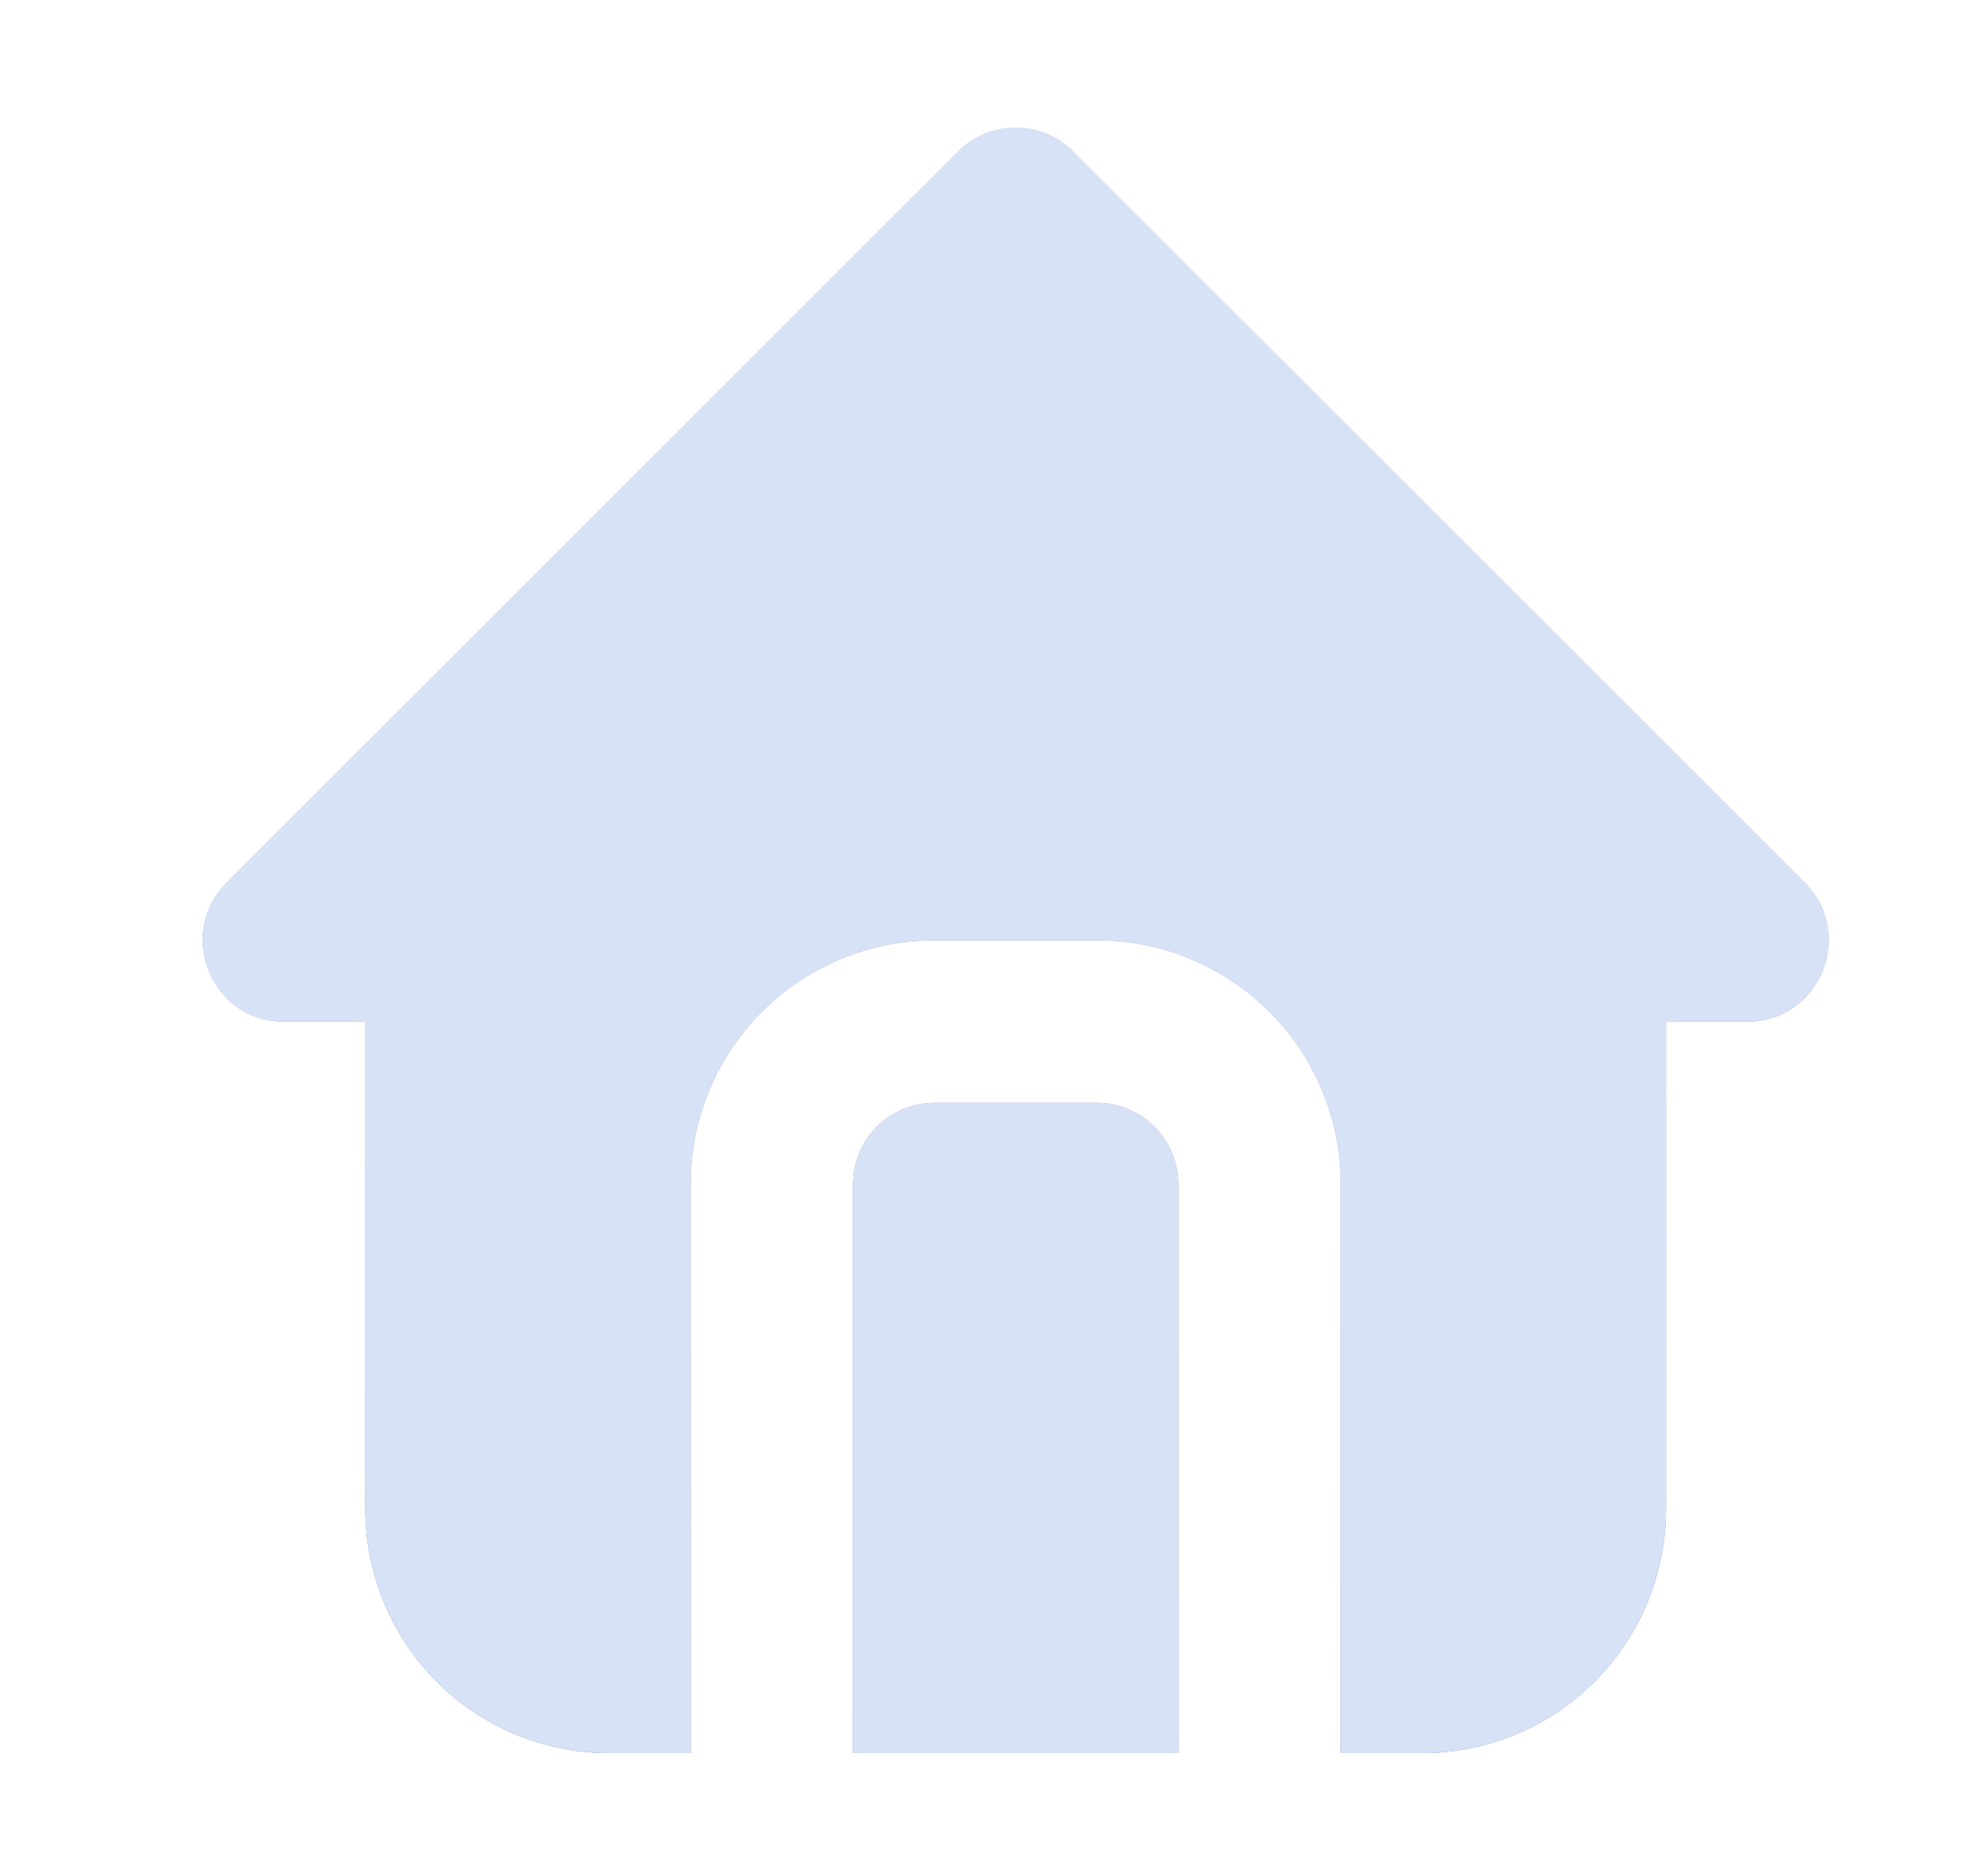
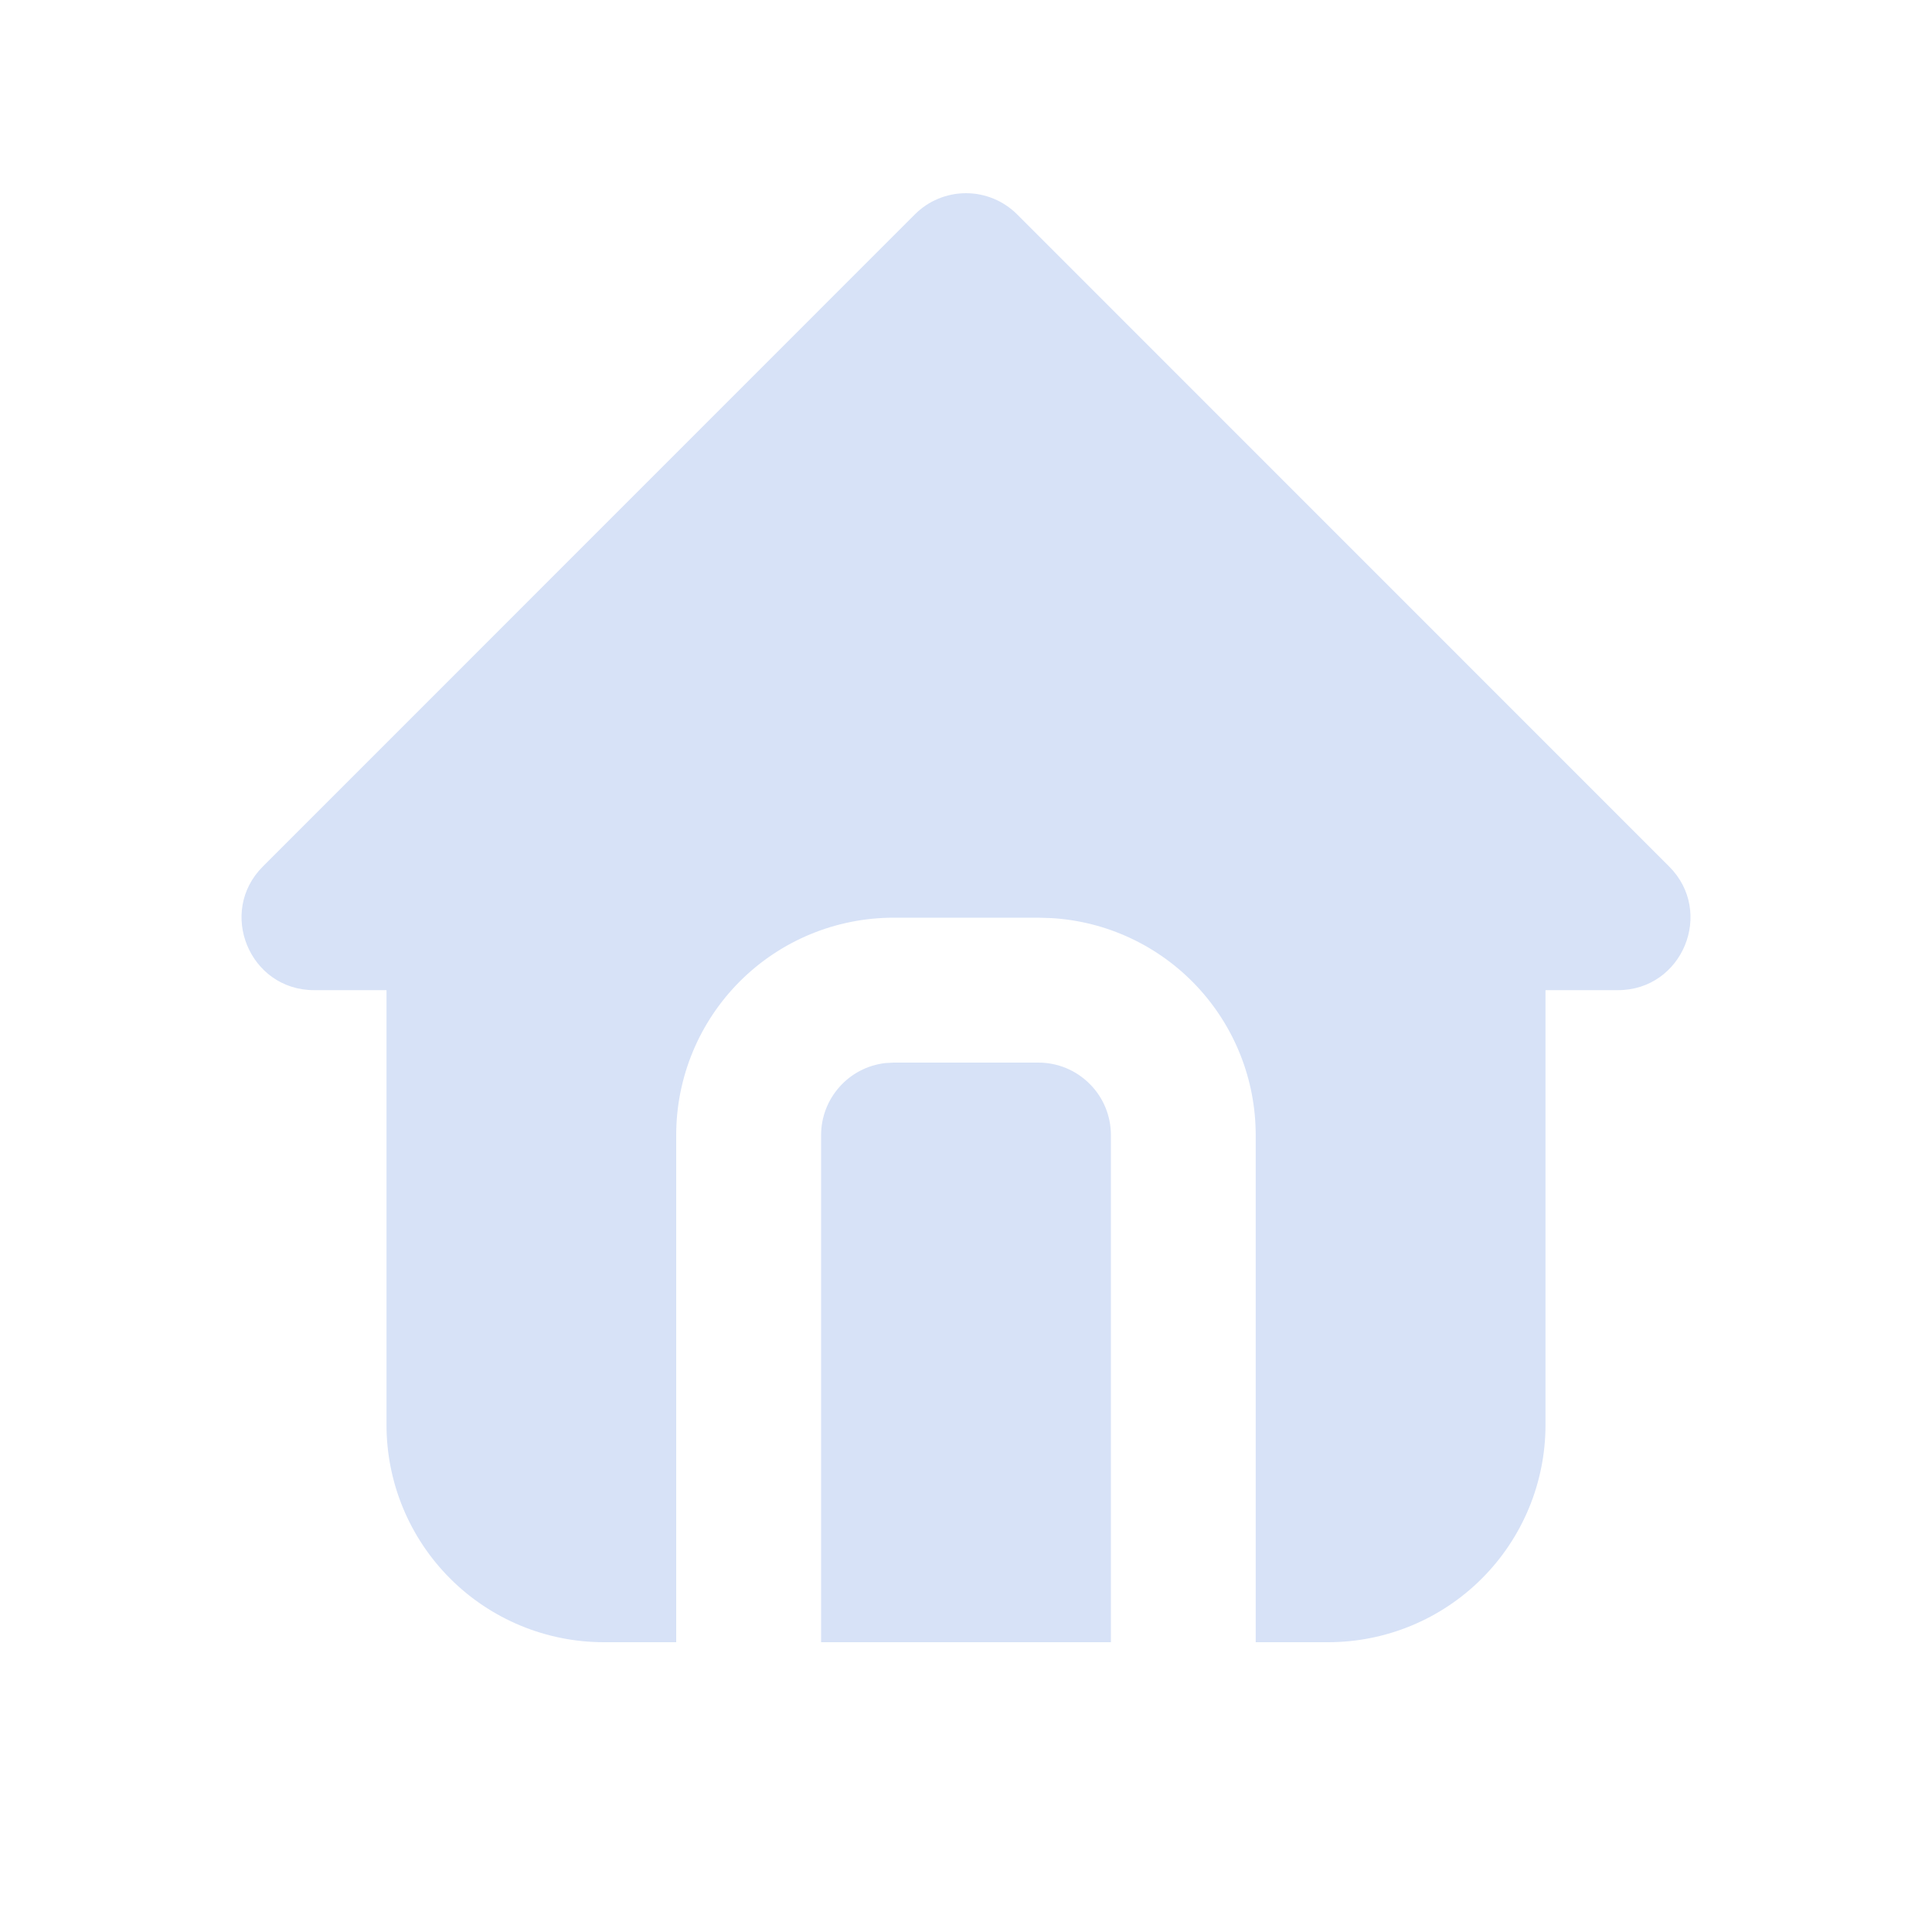
- <svg xmlns="http://www.w3.org/2000/svg" width="21" height="20" viewBox="0 0 21 20" fill="none">
-   <path d="M11.439 1.614L19.238 9.412C19.784 9.958 19.397 10.892 18.625 10.892H17.759V16.09C17.759 16.78 17.485 17.441 16.997 17.929C16.51 18.416 15.849 18.69 15.159 18.69H14.293V12.624C14.293 11.961 14.04 11.323 13.585 10.841C13.13 10.359 12.508 10.068 11.846 10.029L11.693 10.025H9.96C9.271 10.025 8.61 10.299 8.122 10.786C7.635 11.274 7.361 11.935 7.361 12.624V18.69H6.494C5.805 18.69 5.144 18.416 4.656 17.929C4.169 17.441 3.895 16.78 3.895 16.09V10.892H3.028C2.257 10.892 1.87 9.958 2.416 9.412L10.214 1.614C10.377 1.451 10.597 1.36 10.827 1.36C11.056 1.36 11.277 1.451 11.439 1.614ZM11.693 11.758C11.923 11.758 12.143 11.849 12.306 12.012C12.469 12.174 12.56 12.395 12.56 12.624V18.69H9.094V12.624C9.094 12.412 9.172 12.207 9.313 12.049C9.454 11.89 9.648 11.789 9.859 11.764L9.96 11.758H11.693Z" fill="#D7E2F7" />
-   <path d="M11.439 1.614L19.238 9.412C19.784 9.958 19.397 10.892 18.625 10.892H17.759V16.09C17.759 16.78 17.485 17.441 16.997 17.929C16.51 18.416 15.849 18.69 15.159 18.69H14.293V12.624C14.293 11.961 14.04 11.323 13.585 10.841C13.13 10.359 12.508 10.068 11.846 10.029L11.693 10.025H9.96C9.271 10.025 8.61 10.299 8.122 10.786C7.635 11.274 7.361 11.935 7.361 12.624V18.69H6.494C5.805 18.69 5.144 18.416 4.656 17.929C4.169 17.441 3.895 16.78 3.895 16.09V10.892H3.028C2.257 10.892 1.87 9.958 2.416 9.412L10.214 1.614C10.377 1.451 10.597 1.36 10.827 1.36C11.056 1.36 11.277 1.451 11.439 1.614ZM11.693 11.758C11.923 11.758 12.143 11.849 12.306 12.012C12.469 12.174 12.56 12.395 12.56 12.624V18.69H9.094V12.624C9.094 12.412 9.172 12.207 9.313 12.049C9.454 11.89 9.648 11.789 9.859 11.764L9.96 11.758H11.693Z" fill="url(#paint0_linear_10793_51269)" fill-opacity="0.75" />
-   <path d="M11.439 1.614L19.238 9.412C19.784 9.958 19.397 10.892 18.625 10.892H17.759V16.09C17.759 16.78 17.485 17.441 16.997 17.929C16.51 18.416 15.849 18.69 15.159 18.69H14.293V12.624C14.293 11.961 14.04 11.323 13.585 10.841C13.13 10.359 12.508 10.068 11.846 10.029L11.693 10.025H9.96C9.271 10.025 8.61 10.299 8.122 10.786C7.635 11.274 7.361 11.935 7.361 12.624V18.69H6.494C5.805 18.69 5.144 18.416 4.656 17.929C4.169 17.441 3.895 16.78 3.895 16.09V10.892H3.028C2.257 10.892 1.87 9.958 2.416 9.412L10.214 1.614C10.377 1.451 10.597 1.36 10.827 1.36C11.056 1.36 11.277 1.451 11.439 1.614ZM11.693 11.758C11.923 11.758 12.143 11.849 12.306 12.012C12.469 12.174 12.56 12.395 12.56 12.624V18.69H9.094V12.624C9.094 12.412 9.172 12.207 9.313 12.049C9.454 11.89 9.648 11.789 9.859 11.764L9.96 11.758H11.693Z" fill="url(#paint1_linear_10793_51269)" />
-   <path d="M11.439 1.614L19.238 9.412C19.784 9.958 19.397 10.892 18.625 10.892H17.759V16.09C17.759 16.78 17.485 17.441 16.997 17.929C16.51 18.416 15.849 18.69 15.159 18.69H14.293V12.624C14.293 11.961 14.04 11.323 13.585 10.841C13.13 10.359 12.508 10.068 11.846 10.029L11.693 10.025H9.96C9.271 10.025 8.61 10.299 8.122 10.786C7.635 11.274 7.361 11.935 7.361 12.624V18.69H6.494C5.805 18.69 5.144 18.416 4.656 17.929C4.169 17.441 3.895 16.78 3.895 16.09V10.892H3.028C2.257 10.892 1.87 9.958 2.416 9.412L10.214 1.614C10.377 1.451 10.597 1.36 10.827 1.36C11.056 1.36 11.277 1.451 11.439 1.614ZM11.693 11.758C11.923 11.758 12.143 11.849 12.306 12.012C12.469 12.174 12.56 12.395 12.56 12.624V18.69H9.094V12.624C9.094 12.412 9.172 12.207 9.313 12.049C9.454 11.89 9.648 11.789 9.859 11.764L9.96 11.758H11.693Z" fill="#D7E2F7" />
-   <defs>
-     <linearGradient id="paint0_linear_10793_51269" x1="10.827" y1="1.36" x2="10.827" y2="18.69" gradientUnits="userSpaceOnUse">
-       <stop stop-color="#D7E2F7" />
-       <stop offset="1" stop-color="#8C9FBB" />
-     </linearGradient>
-     <linearGradient id="paint1_linear_10793_51269" x1="10.827" y1="1.36" x2="10.827" y2="18.69" gradientUnits="userSpaceOnUse">
-       <stop stop-color="#D7E2F7" />
-       <stop offset="1" stop-color="#8C9FBB" />
-     </linearGradient>
-   </defs>
+ <svg xmlns="http://www.w3.org/2000/svg" width="20" height="20" viewBox="0 0 20 20" fill="none">
+   <path d="M10.53 2.22L17.279 8.97C17.751 9.442 17.417 10.25 16.749 10.25H15.999V14.75C15.999 15.347 15.762 15.919 15.34 16.341C14.918 16.763 14.346 17 13.749 17H12.999V11.75C12.999 11.176 12.78 10.624 12.386 10.206C11.993 9.789 11.455 9.537 10.882 9.504L10.75 9.5H9.25C8.653 9.5 8.081 9.737 7.659 10.159C7.237 10.581 7 11.153 7 11.75V17H6.251C5.654 17 5.082 16.763 4.66 16.341C4.238 15.919 4.001 15.347 4.001 14.75V10.25H3.251C2.584 10.25 2.249 9.442 2.721 8.97L9.47 2.22C9.61 2.079 9.801 2 10 2C10.199 2 10.389 2.079 10.53 2.22ZM10.75 11C10.949 11 11.139 11.079 11.28 11.22C11.421 11.36 11.5 11.551 11.5 11.75V17H8.5V11.75C8.5 11.566 8.568 11.389 8.69 11.252C8.812 11.114 8.98 11.027 9.162 11.005L9.25 11H10.75Z" fill="#D7E2F7" />
</svg>
